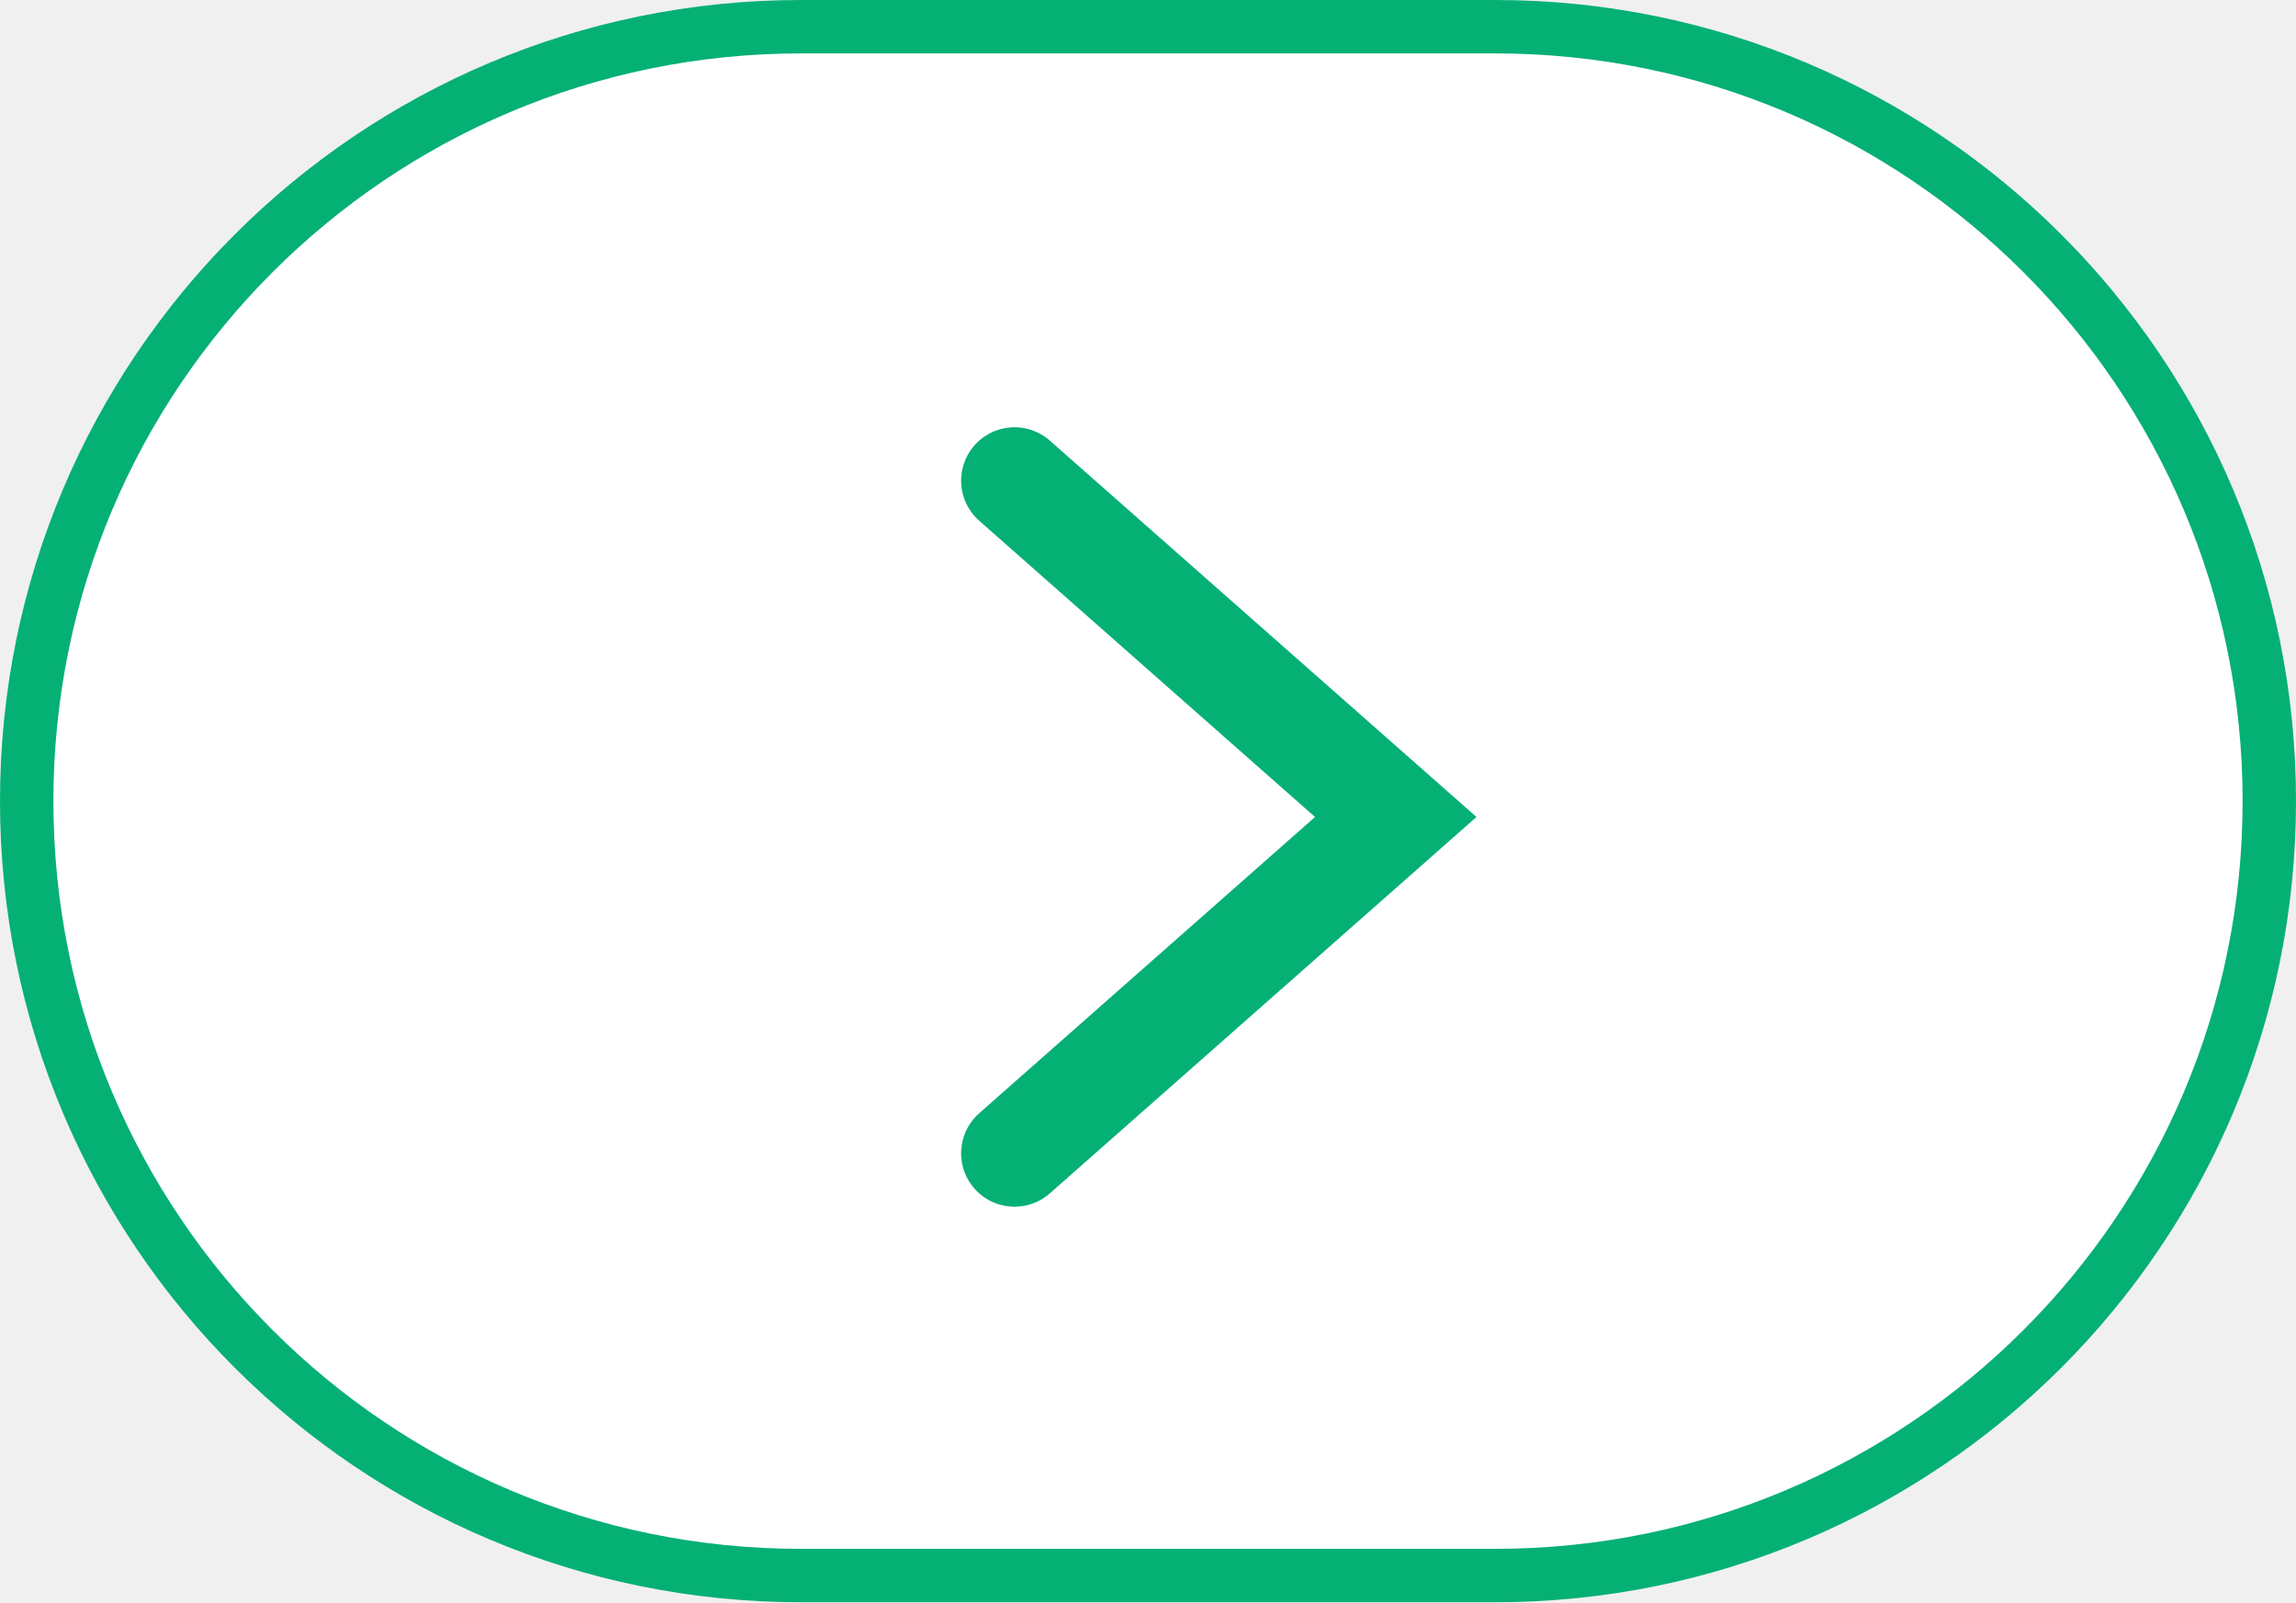
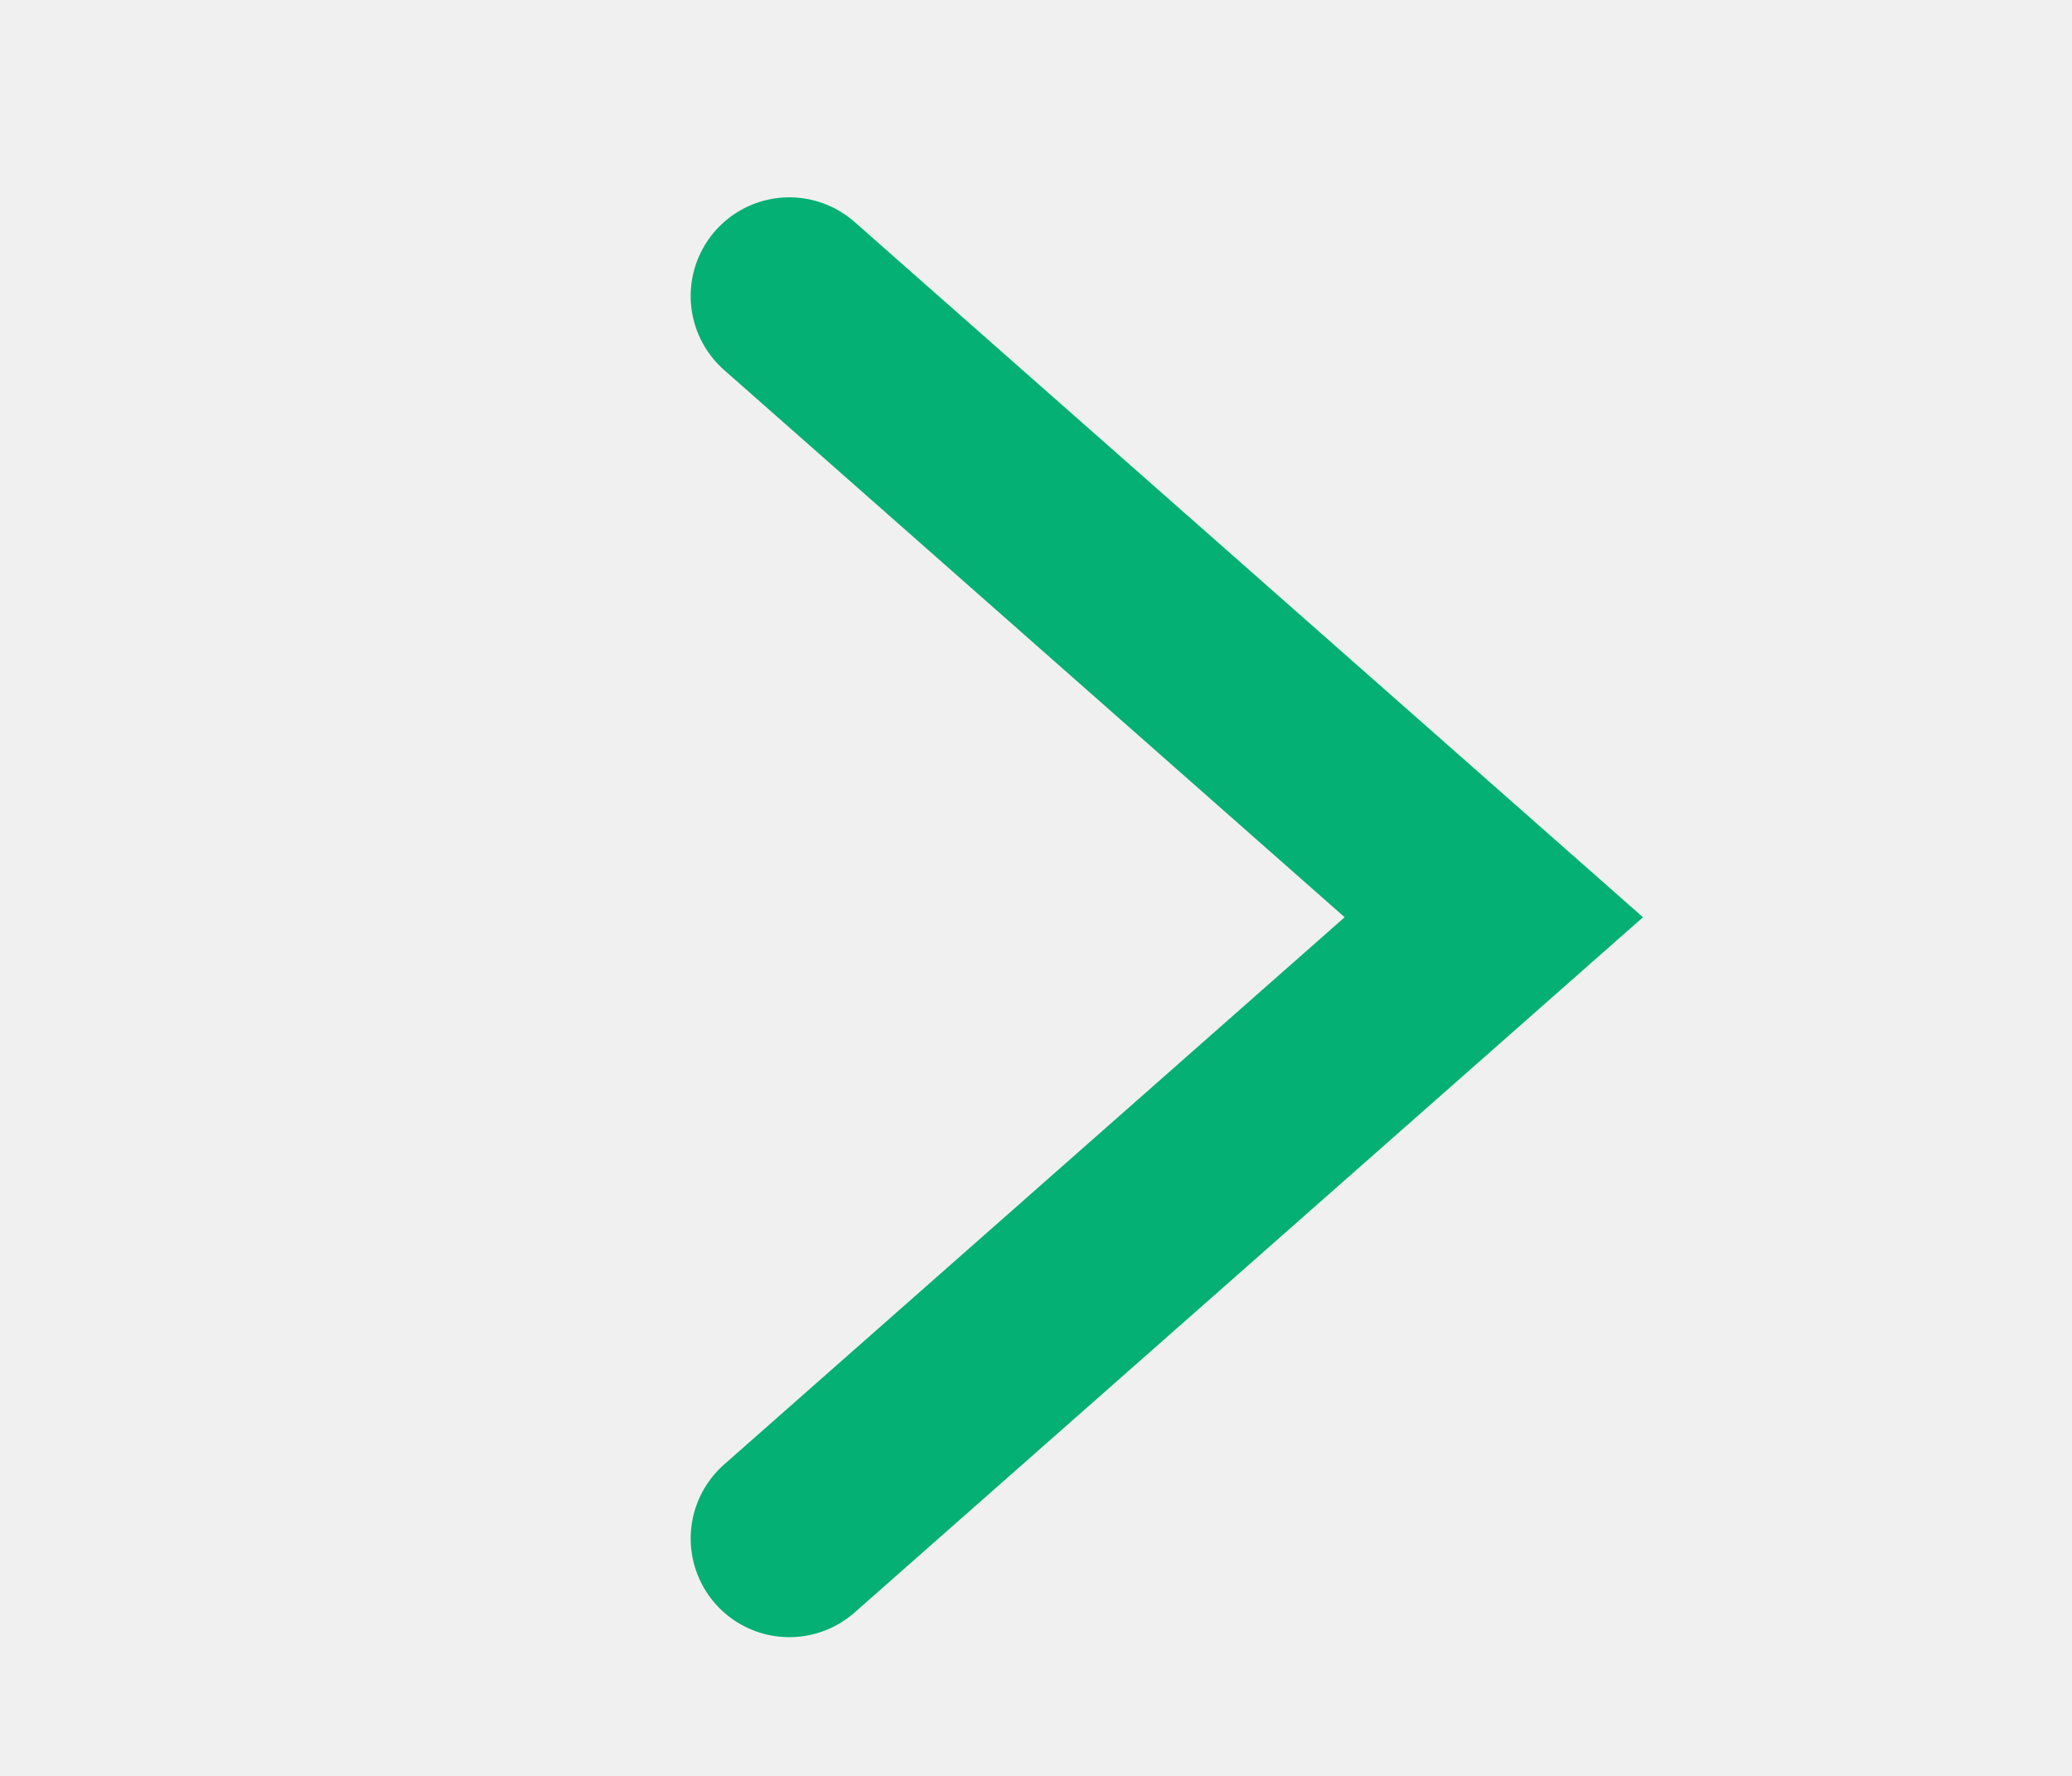
- <svg xmlns="http://www.w3.org/2000/svg" width="43" height="30" viewBox="0 0 43 30">
-   <g fill="none" fill-rule="evenodd" stroke="#05B074">
-     <rect width="42" height="29" x=".5" y=".5" fill="#FFF" rx="14.5" />
-     <path stroke-linecap="round" stroke-width="2" d="M19 9l7.14 6.297L19 21.594" />
-   </g>
+ <svg xmlns="http://www.w3.org/2000/svg" width="21" height="18" viewBox="0 0 21 18">
+   <path fill="none" fill-rule="evenodd" stroke="#05B074" stroke-linecap="round" stroke-width="2" d="M8 3l7.14 6.297L8 15.594" />
</svg>
